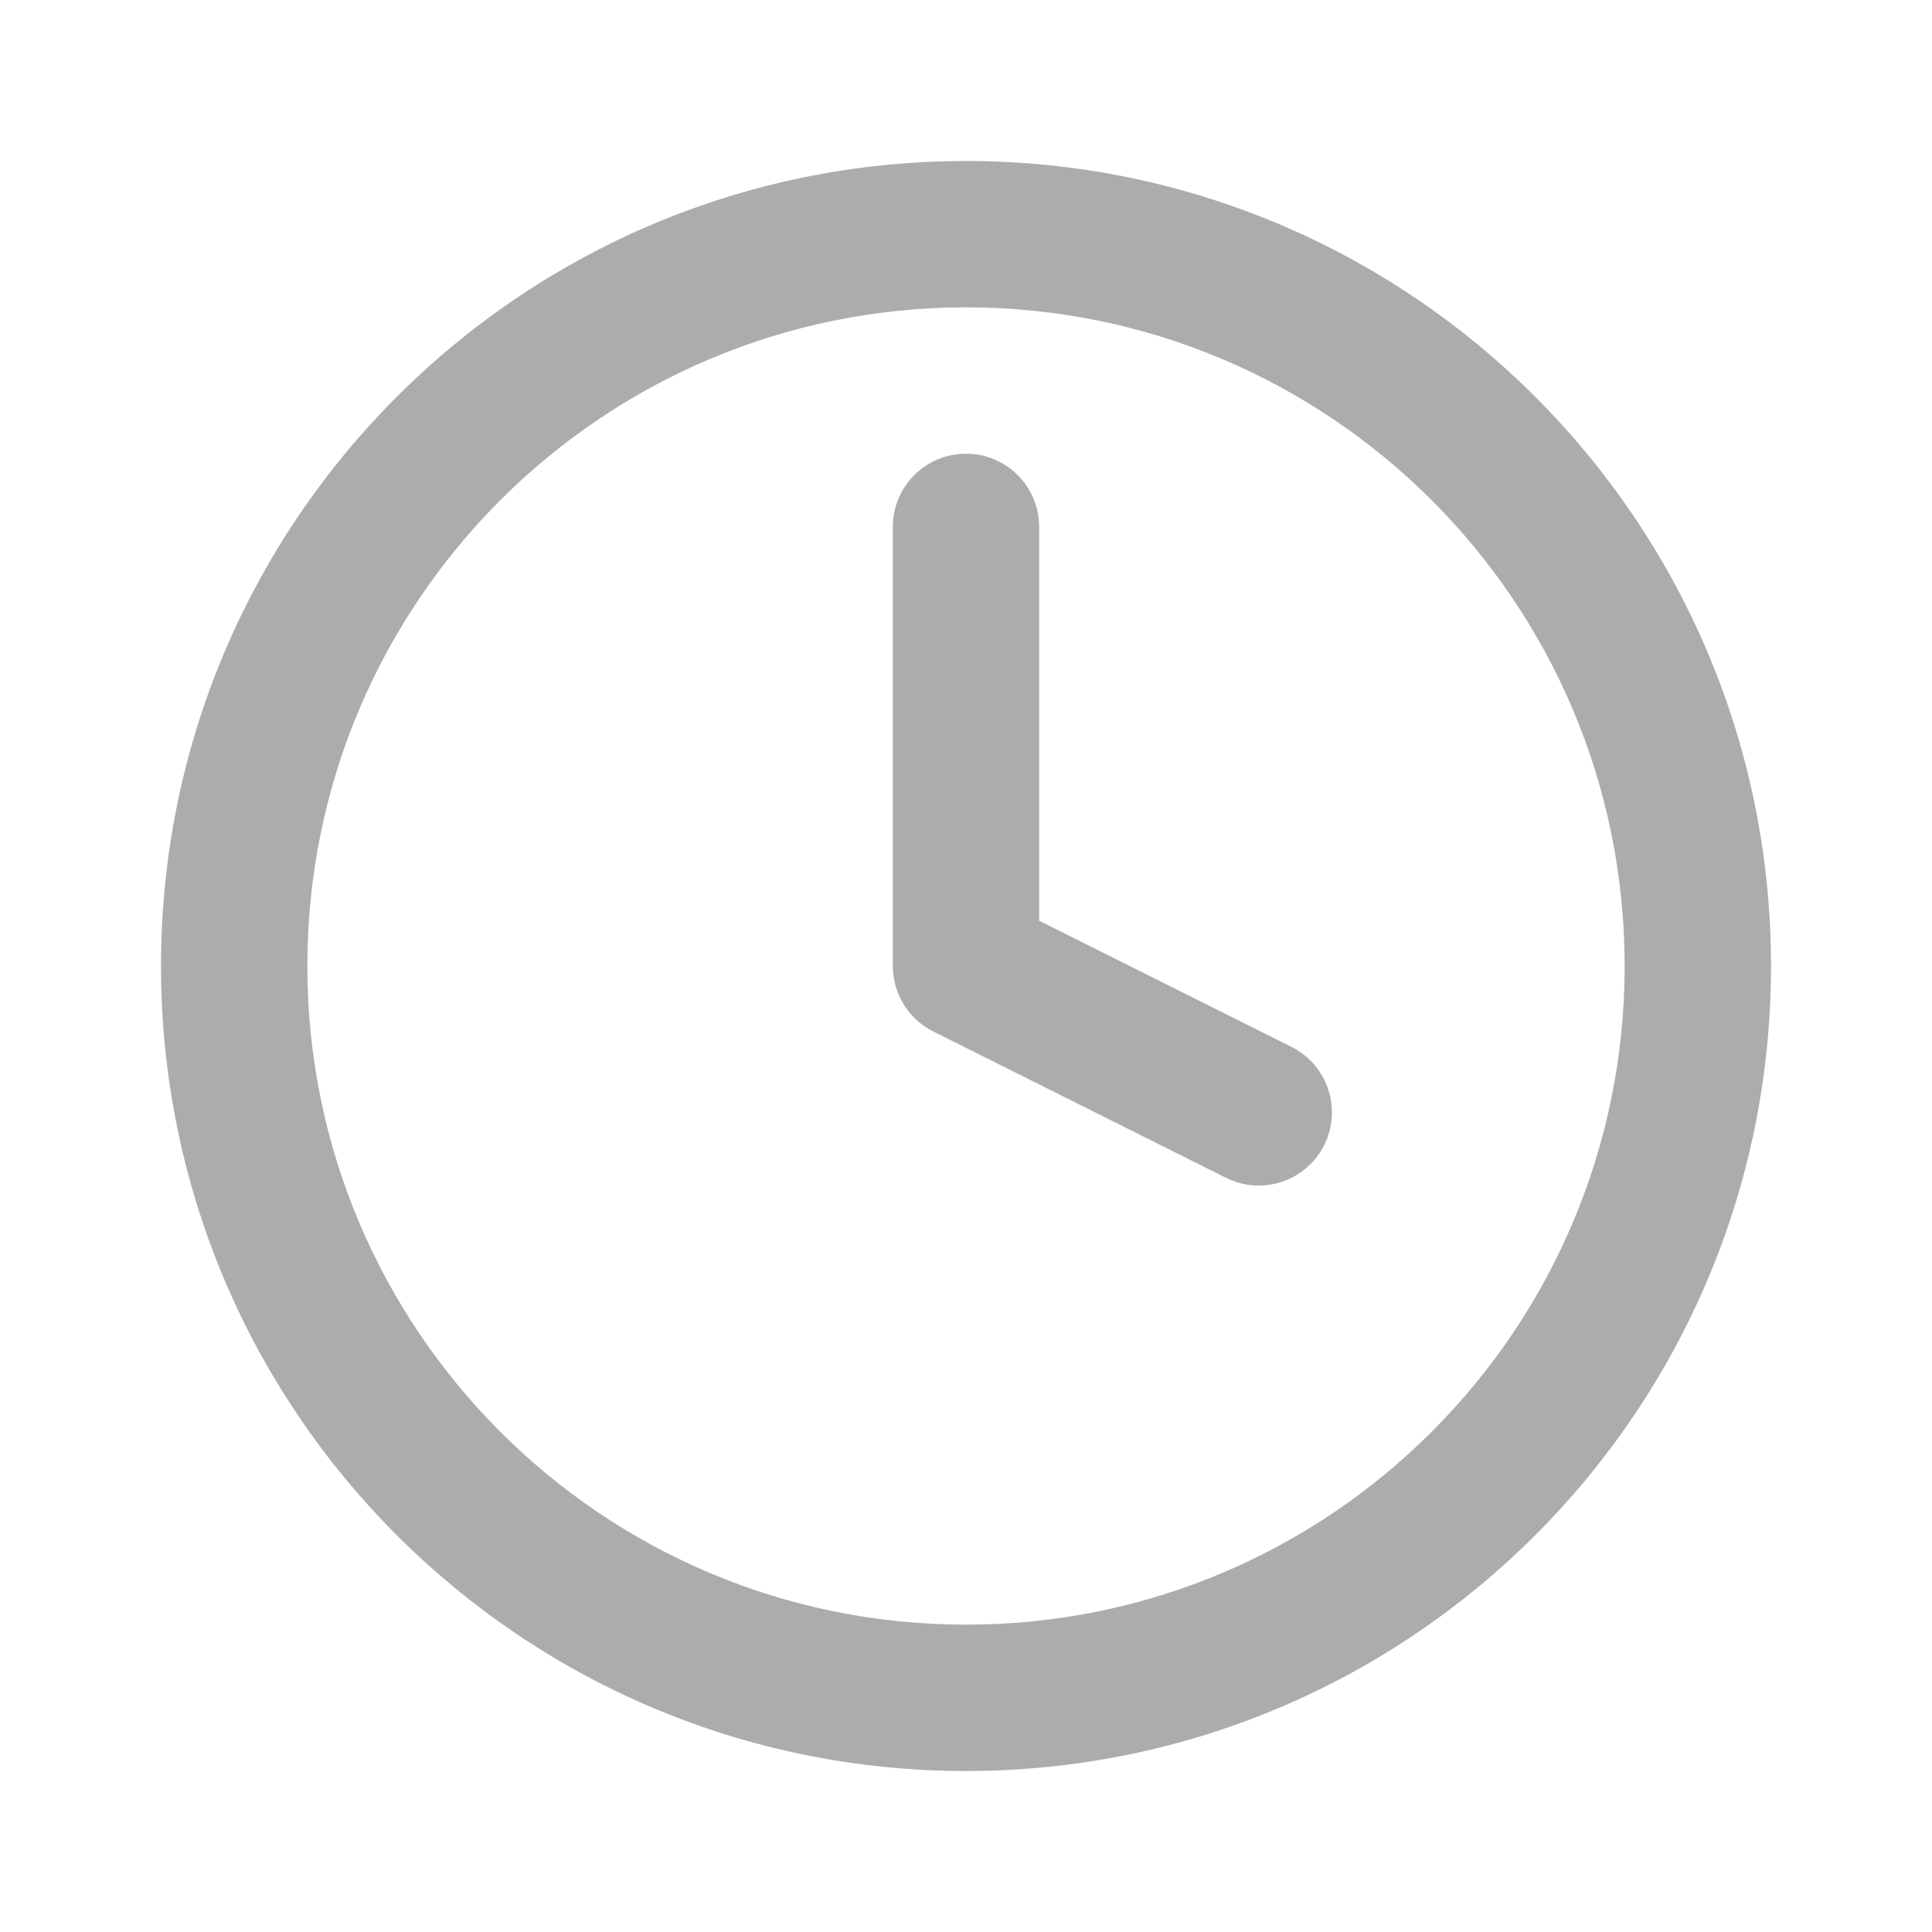
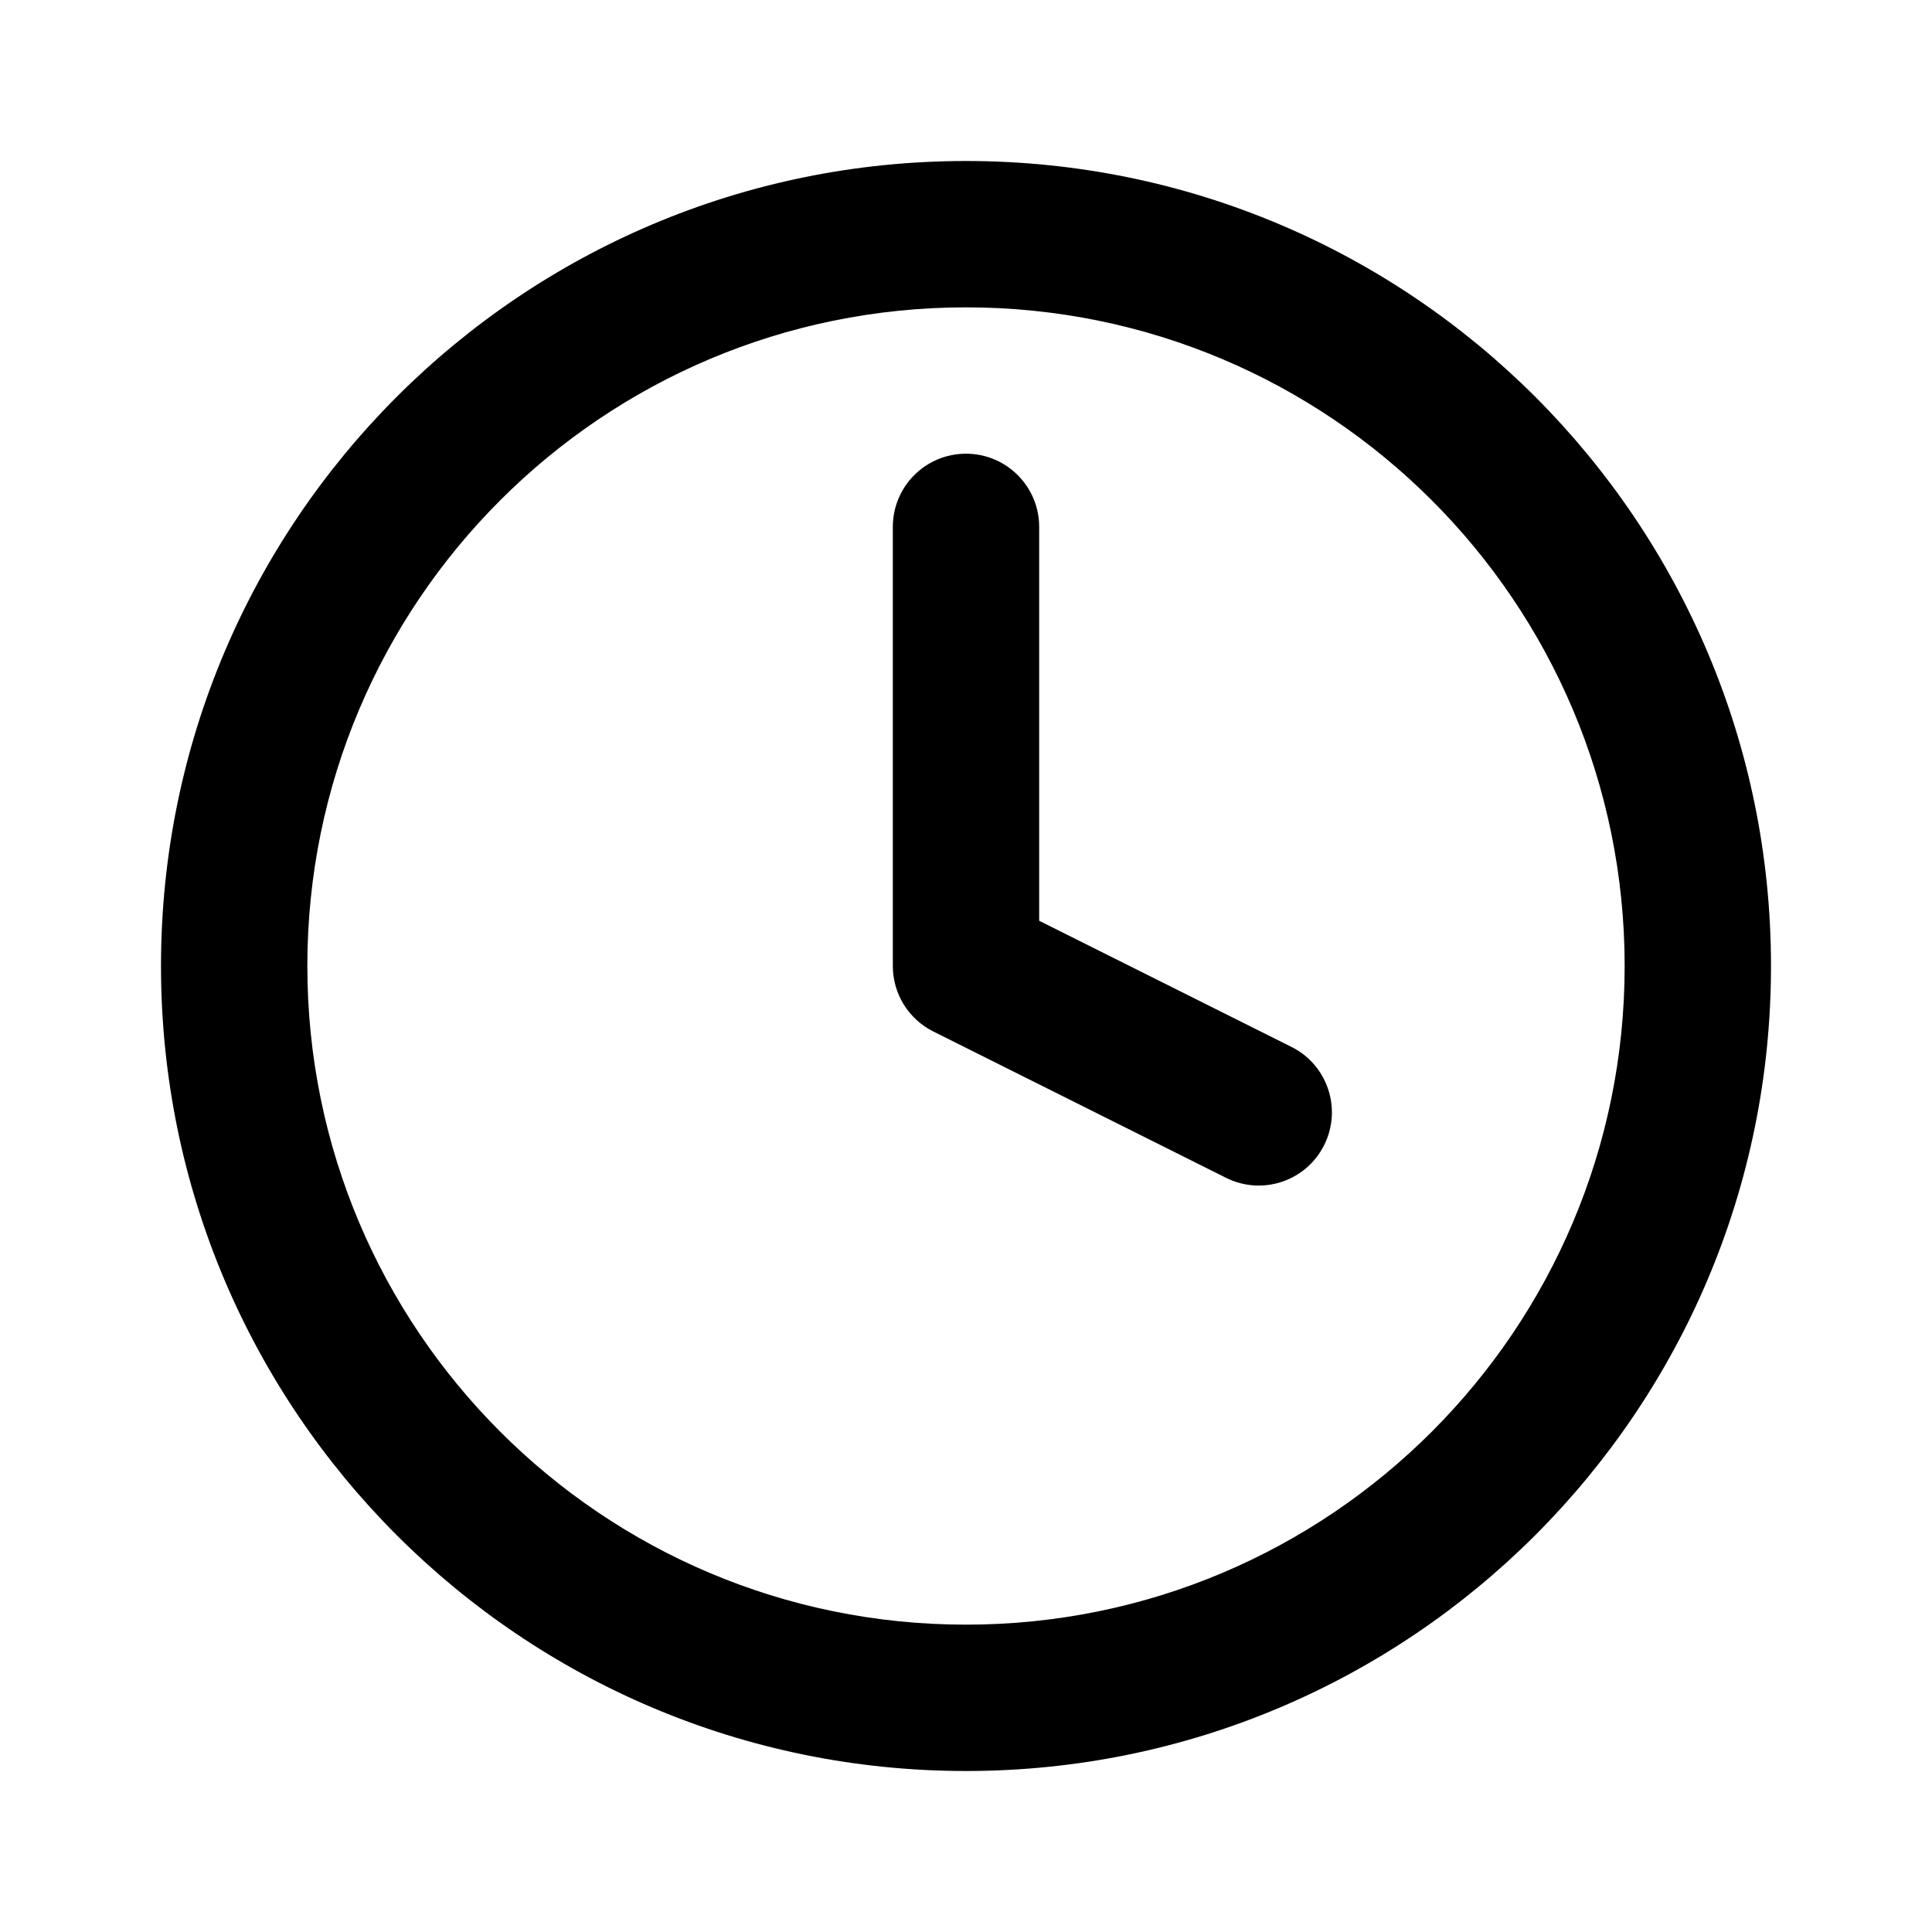
<svg xmlns="http://www.w3.org/2000/svg" width="24" height="24" viewBox="0 0 24 24" fill="none">
-   <path fill-rule="evenodd" clip-rule="evenodd" d="M12 3.818C7.481 3.818 3.818 7.481 3.818 12C3.818 16.519 7.481 20.182 12 20.182C16.519 20.182 20.182 16.519 20.182 12C20.182 7.481 16.519 3.818 12 3.818ZM2 12C2 6.477 6.477 2 12 2C17.523 2 22 6.477 22 12C22 17.523 17.523 22 12 22C6.477 22 2 17.523 2 12ZM12 5.636C12.502 5.636 12.909 6.043 12.909 6.545V11.438L16.043 13.005C16.492 13.229 16.674 13.776 16.449 14.225C16.225 14.674 15.679 14.856 15.23 14.631L11.593 12.813C11.285 12.659 11.091 12.344 11.091 12V6.545C11.091 6.043 11.498 5.636 12 5.636Z" fill="#ACACAC" />
+   <path fill-rule="evenodd" clip-rule="evenodd" d="M12 3.818C7.481 3.818 3.818 7.481 3.818 12C3.818 16.519 7.481 20.182 12 20.182C16.519 20.182 20.182 16.519 20.182 12C20.182 7.481 16.519 3.818 12 3.818ZM2 12C2 6.477 6.477 2 12 2C17.523 2 22 6.477 22 12C22 17.523 17.523 22 12 22C6.477 22 2 17.523 2 12ZM12 5.636C12.502 5.636 12.909 6.043 12.909 6.545V11.438L16.043 13.005C16.492 13.229 16.674 13.776 16.449 14.225C16.225 14.674 15.679 14.856 15.23 14.631L11.593 12.813C11.285 12.659 11.091 12.344 11.091 12V6.545C11.091 6.043 11.498 5.636 12 5.636Z" fill="currentColor" />
</svg>
